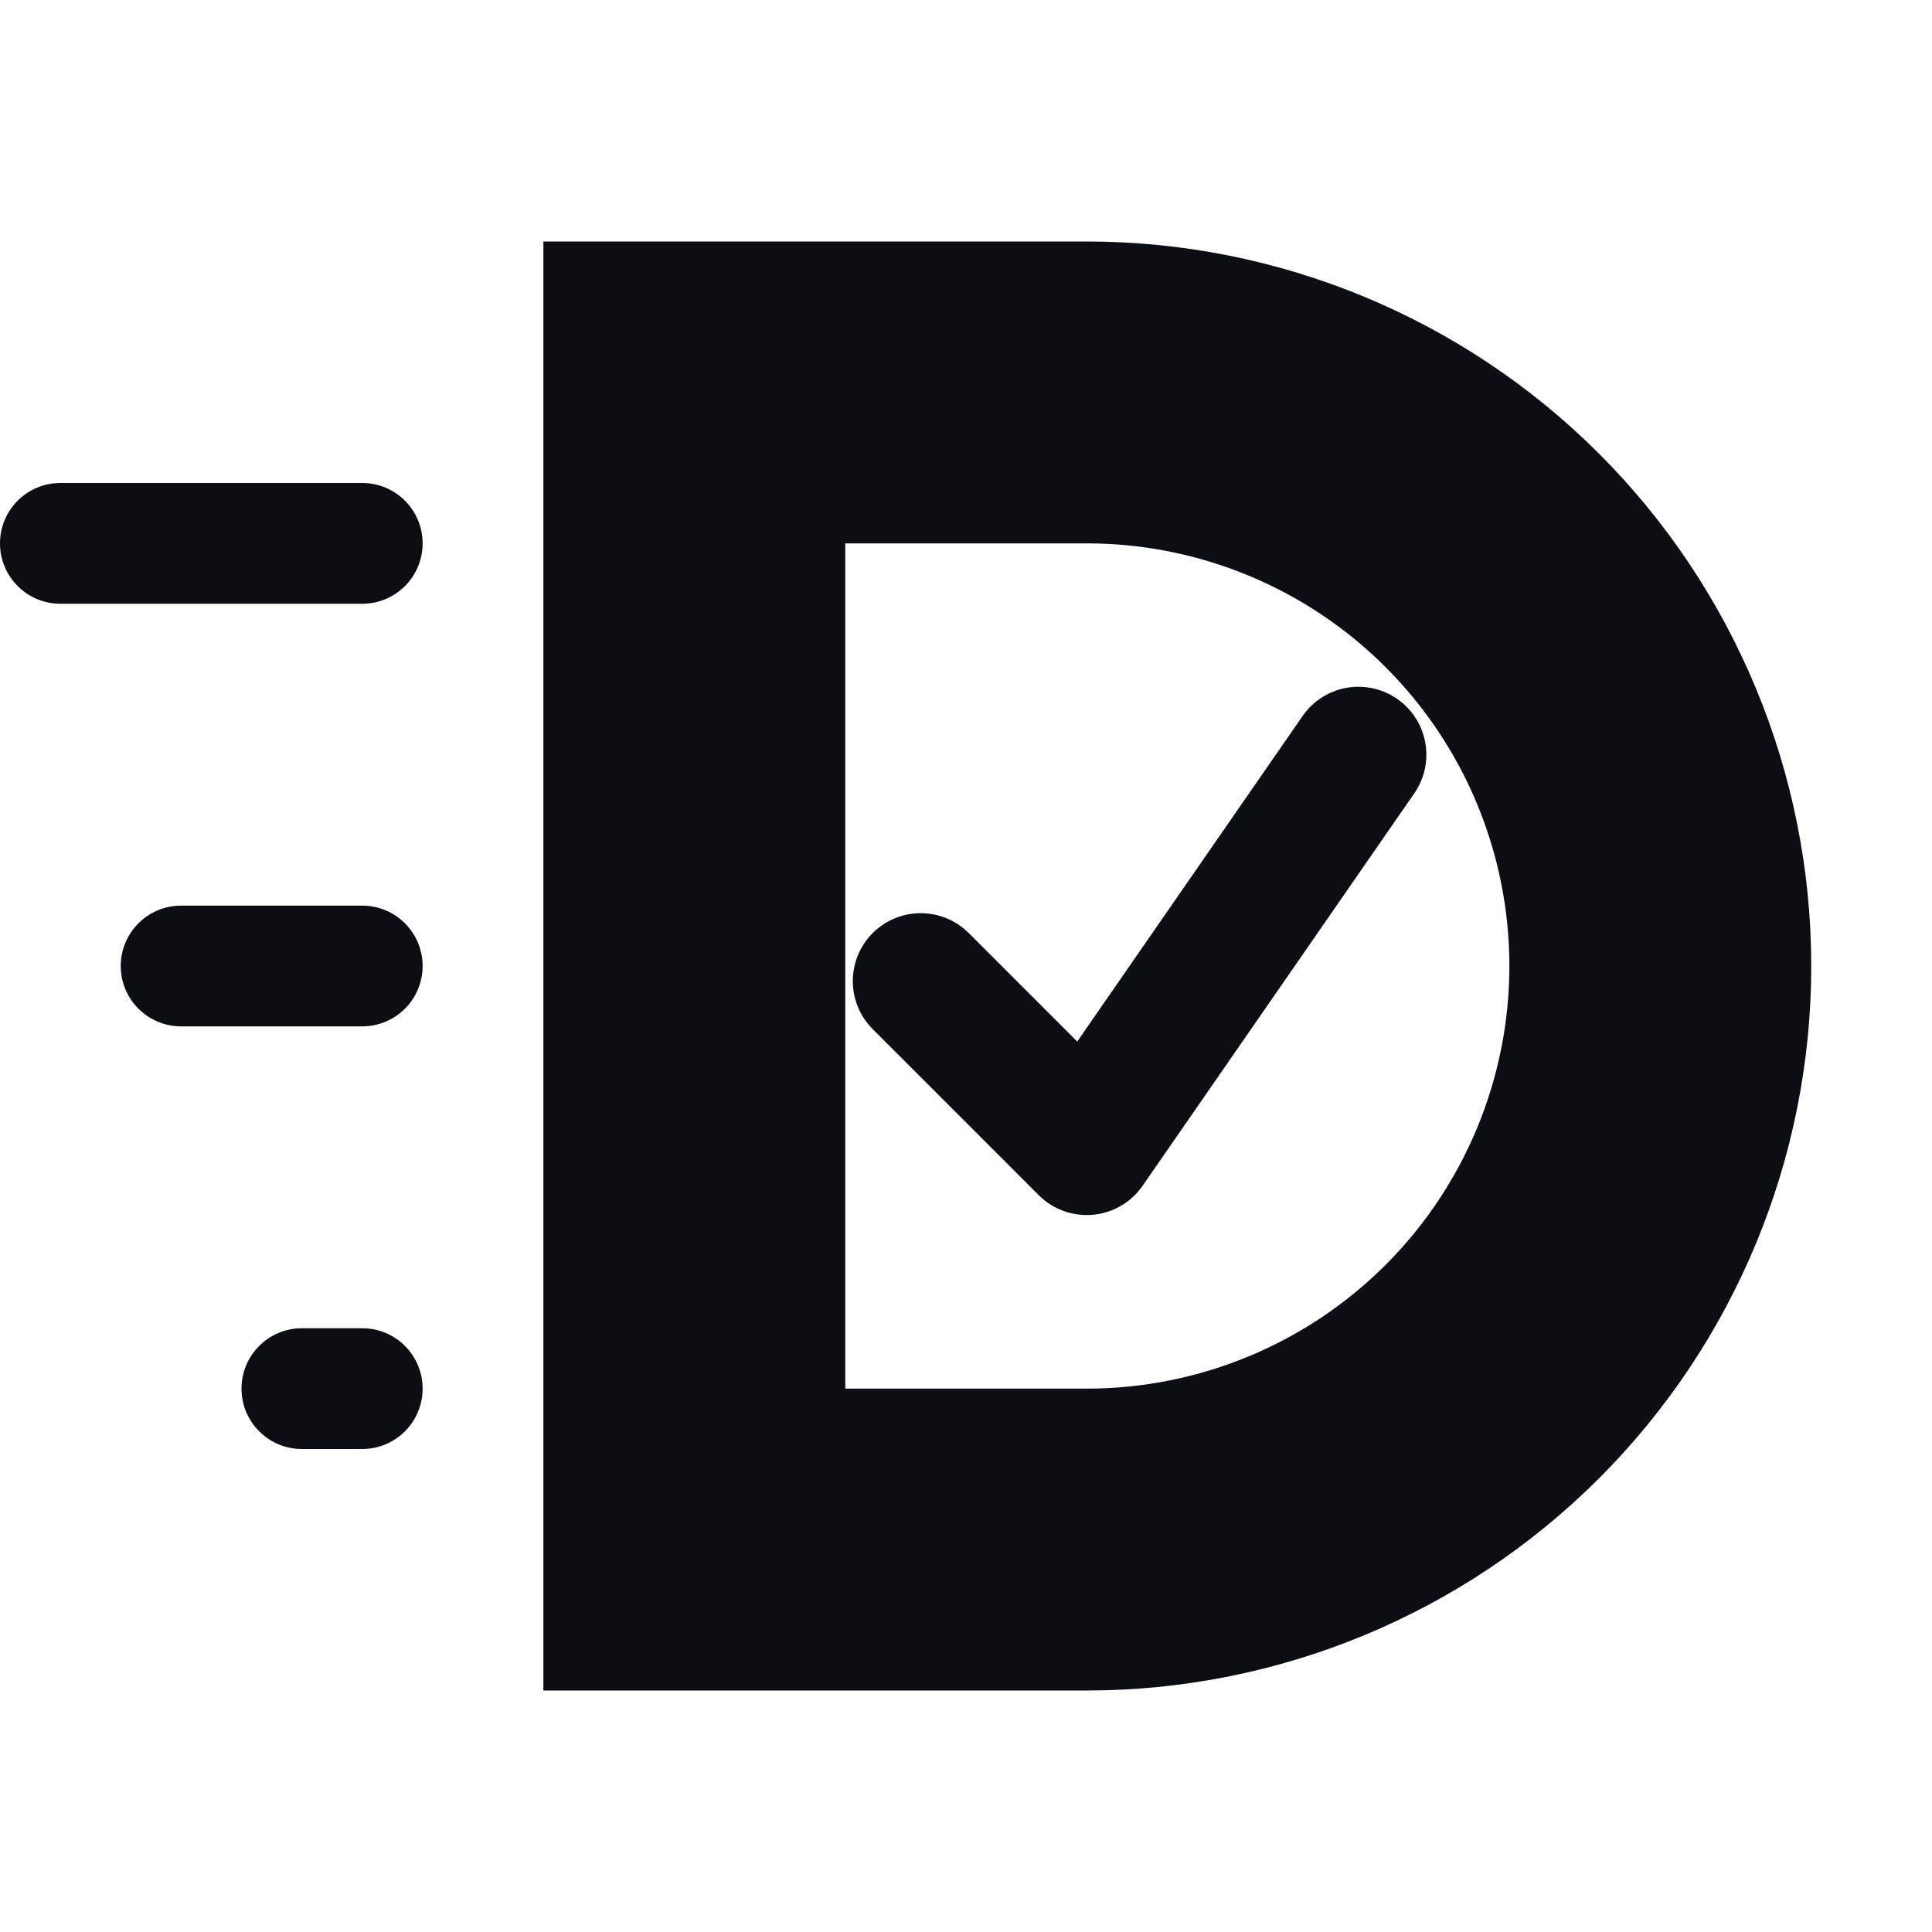
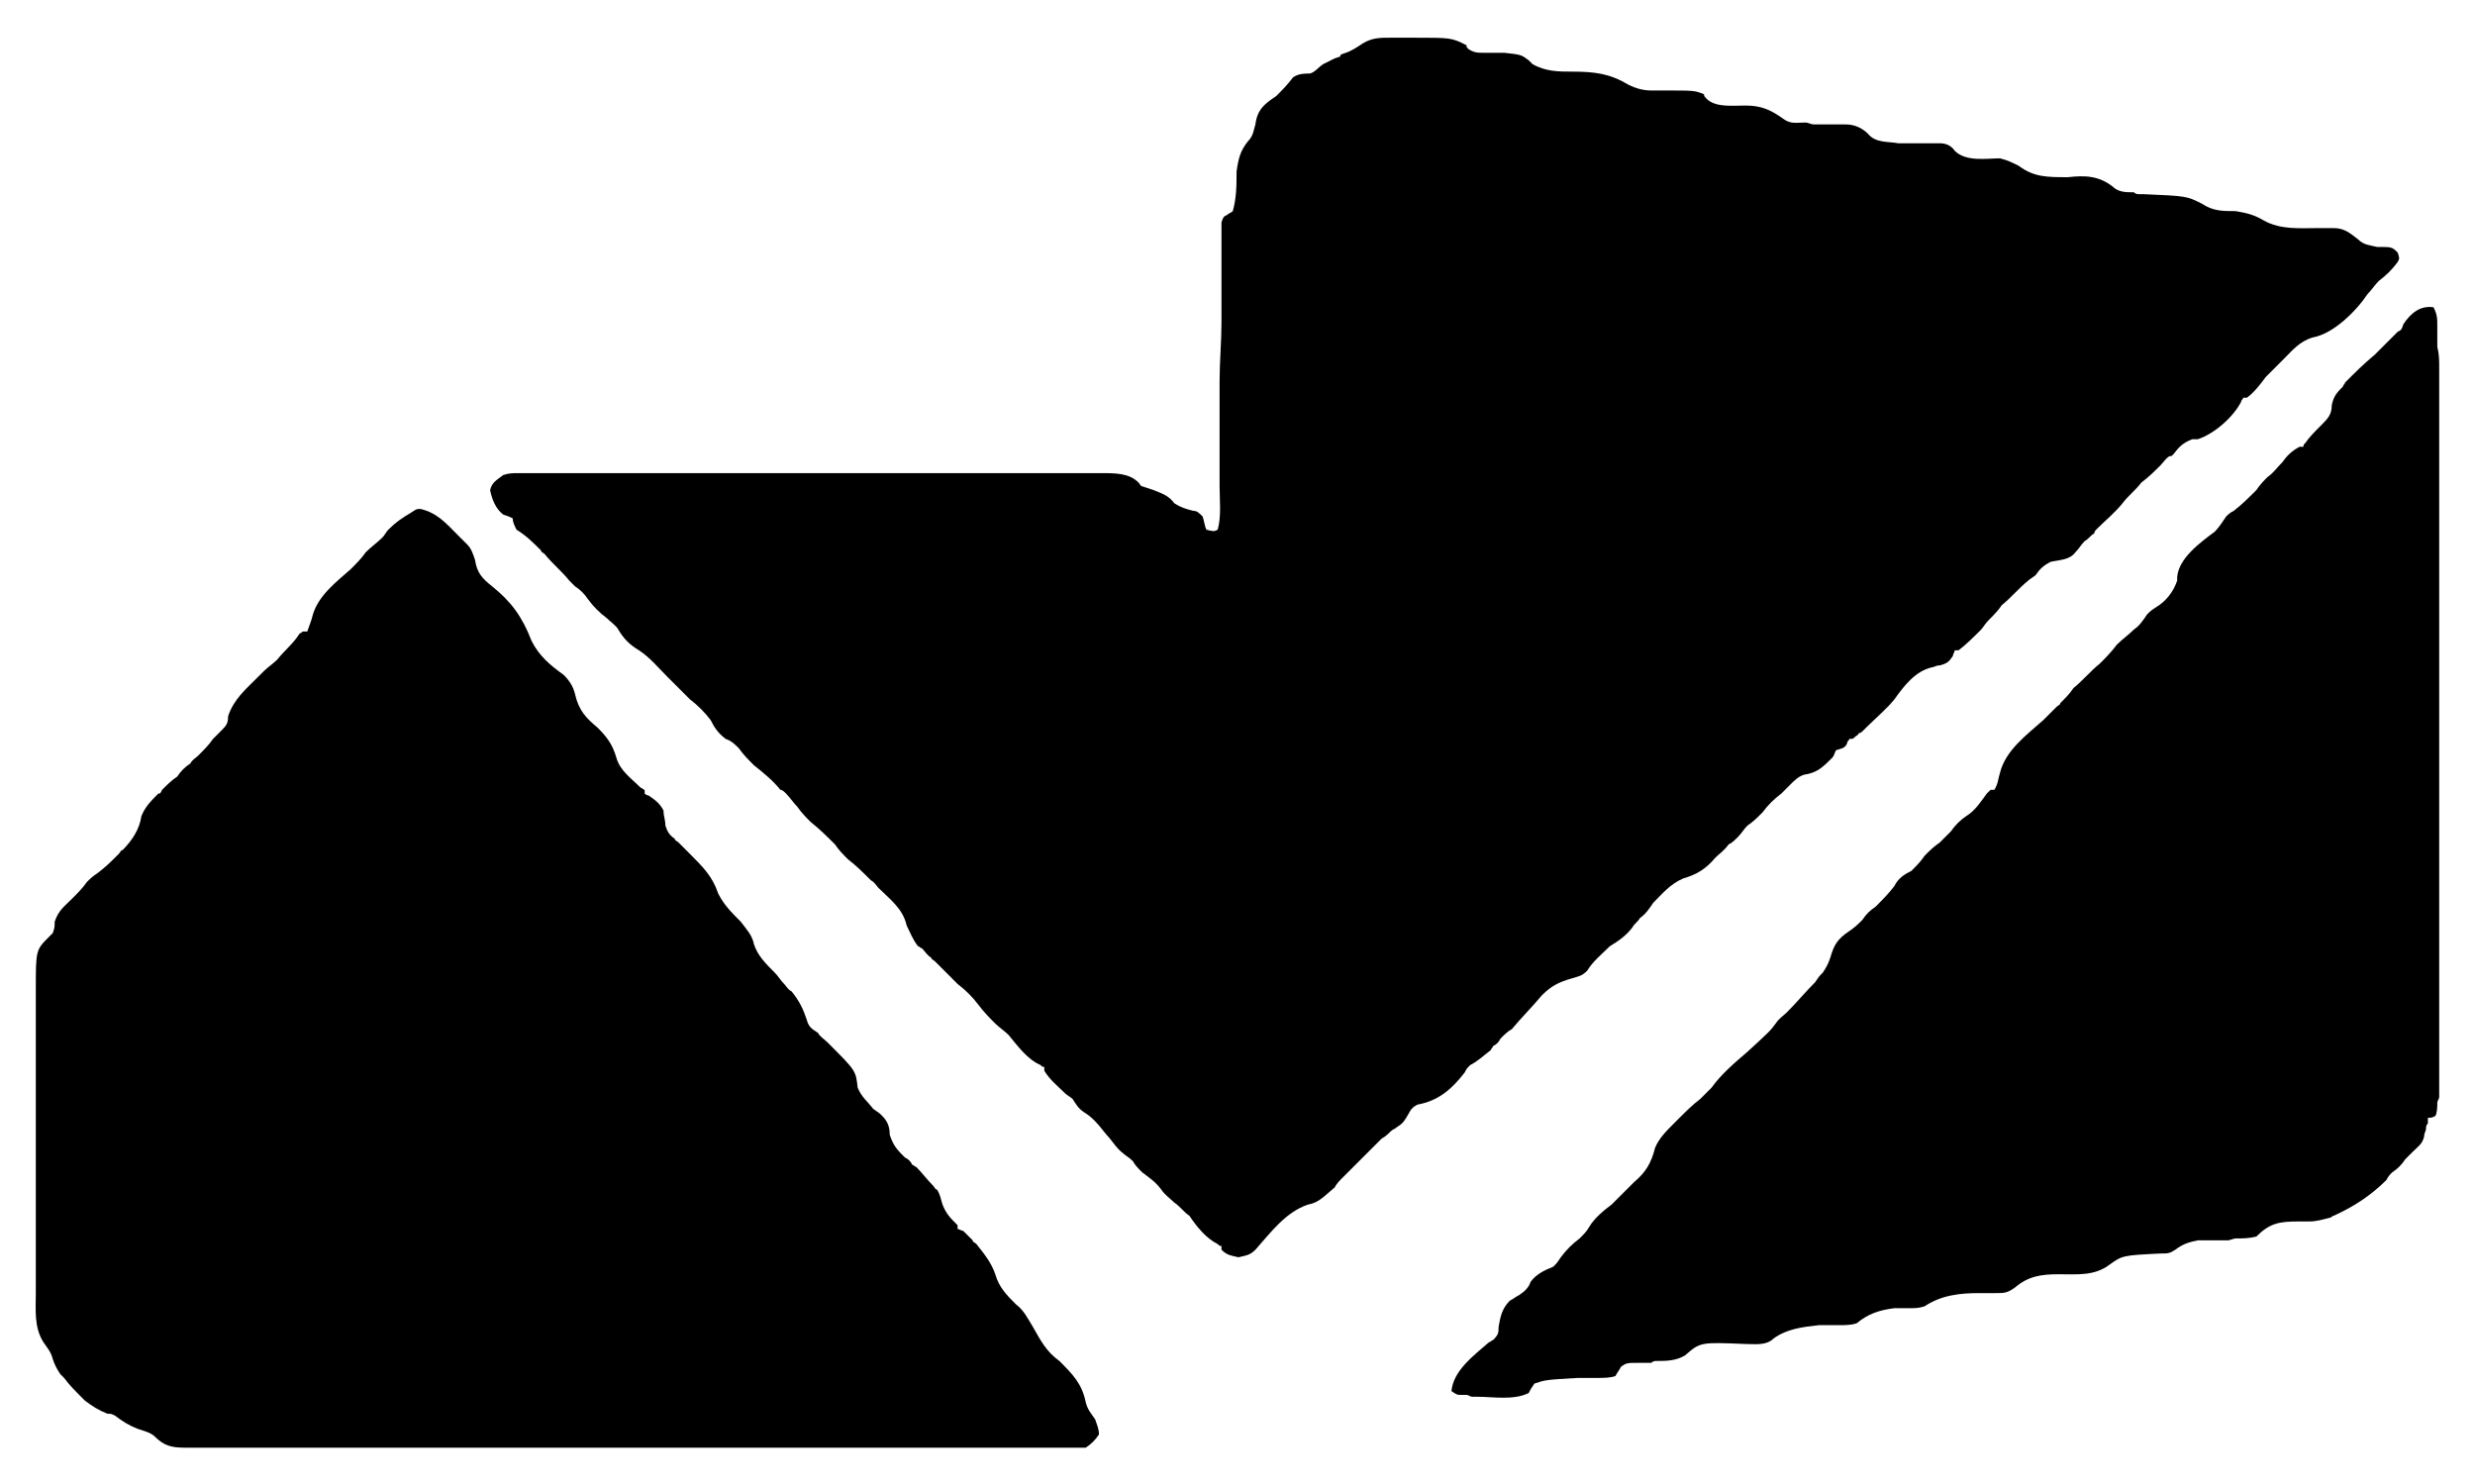
- <svg xmlns="http://www.w3.org/2000/svg" width="512" height="512" viewBox="0 0 64 64" fill="none">
-   <path d="M12 16H2a2 2 0 0 0 0 4h10a2 2 0 0 0 0-4ZM12 30H6a2 2 0 0 0 0 4h6a2 2 0 0 0 0-4ZM12 44h-2a2 2 0 0 0 0 4h2a2 2 0 0 0 0-4Z" fill="#0B0F14" />
-   <path fill-rule="evenodd" clip-rule="evenodd" d="M18 8H36C42.365 8 48.47 10.529 52.971 15.029C57.471 19.53 60 25.635 60 32C60 38.365 57.471 44.47 52.971 48.971C48.47 53.471 42.365 56 36 56H18V8ZM28 18H36C39.713 18 43.274 19.475 45.9 22.101C48.525 24.726 50 28.287 50 32C50 35.713 48.525 39.274 45.9 41.9C43.274 44.525 39.713 46 36 46H28V18Z" fill="#0B0F14" />
-   <path d="M30.5 32.5 36 38l9-13" stroke="#0B0F14" stroke-width="4.5" stroke-linecap="round" stroke-linejoin="round" />
+ <svg xmlns="http://www.w3.org/2000/svg" viewBox="757 3 1313 787" role="img">
+   <path transform="translate(1495 23)" d="M0 0 C1 -0 2 -0 2 -0 C4 -0 6 -0 7 -0 C9 -0 11 -0 12 -0 C32 -0 32 -0 40 4 C40 5 40 5 41 6 C44 8 46 8 49 8 C50 8 51 8 53 8 C55 8 58 8 60 8 C69 9 69 9 73 12 C73 12 74 13 75 14 C82 18 89 18 96 18 C108 18 116 19 126 25 C130 27 134 28 138 28 C139 28 140 28 142 28 C143 28 144 28 145 28 C161 28 161 28 166 30 C166 31 166 31 168 33 C173 37 181 36 188 36 C196 36 201 38 208 43 C212 46 215 45 220 45 C221 45 223 46 224 46 C226 46 229 46 231 46 C233 46 235 46 237 46 C238 46 238 46 241 46 C246 46 250 48 253 51 C257 56 264 55 269 56 C270 56 271 56 272 56 C274 56 277 56 280 56 C282 56 285 56 287 56 C287 56 287 56 291 56 C294 56 297 57 299 60 C305 66 316 64 323 64 C327 65 329 66 333 68 C341 74 348 74 359 74 C368 73 376 73 384 80 C387 82 390 82 394 82 C395 83 396 83 397 83 C397 83 397 83 399 83 C422 84 422 84 430 88 C436 92 441 92 448 92 C454 93 458 94 463 97 C472 102 482 101 492 101 C493 101 494 101 495 101 C497 101 498 101 500 101 C506 101 509 104 513 107 C516 110 519 110 523 111 C531 111 531 111 534 114 C535 117 535 117 534 119 C531 123 528 126 524 129 C522 131 520 134 518 136 C512 145 500 157 489 159 C482 161 478 166 474 170 C473 171 472 172 472 172 C469 175 467 177 464 180 C461 184 458 188 454 191 C453 191 453 191 452 191 C452 192 451 192 451 193 C447 201 437 210 428 213 C427 213 426 213 425 213 C420 215 418 217 415 221 C414 222 414 222 413 222 C411 223 410 225 408 227 C405 230 402 233 398 236 C395 240 391 243 388 247 C384 252 379 256 374 261 C374 261 373 262 373 263 C371 264 370 266 368 267 C366 269 365 271 363 273 C360 277 355 277 350 278 C346 280 344 282 342 285 C341 286 339 287 338 288 C333 292 329 297 324 301 C322 304 319 307 317 309 C315 311 314 313 313 314 C309 318 305 322 301 325 C300 325 300 325 299 325 C299 326 298 327 298 328 C296 331 295 332 291 333 C289 333 288 334 287 334 C278 336 272 344 267 351 C263 356 257 361 252 366 C252 366 251 367 250 368 C250 368 249 369 248 369 C248 370 247 370 246 371 C245 372 245 372 243 372 C243 373 242 373 242 374 C241 377 239 377 236 378 C235 380 235 381 234 382 C229 387 226 390 219 391 C216 392 214 394 212 396 C210 398 209 399 207 401 C203 404 200 407 197 411 C194 414 192 416 189 418 C187 420 186 422 184 424 C182 426 181 427 179 428 C177 431 174 433 172 435 C167 441 162 444 155 446 C148 449 144 454 139 459 C137 462 135 465 132 467 C131 469 129 470 128 472 C125 476 121 479 116 482 C112 486 107 490 104 495 C101 498 99 498 96 499 C89 501 85 503 80 508 C75 514 69 520 64 526 C62 527 60 529 58 531 C57 533 56 534 54 535 C54 536 53 536 53 537 C49 540 46 543 42 545 C40 547 40 547 39 549 C32 558 25 564 14 566 C10 568 10 570 8 573 C6 576 6 576 3 578 C2 579 1 579 0 580 C-1 581 -3 583 -5 584 C-7 586 -10 589 -12 591 C-23 602 -23 602 -26 605 C-27 606 -29 608 -30 610 C-35 614 -38 618 -44 619 C-56 623 -64 634 -72 643 C-75 646 -77 646 -81 647 C-85 646 -87 646 -90 643 C-90 643 -90 642 -90 641 C-91 641 -91 641 -92 640 C-98 637 -103 631 -107 625 C-110 623 -112 620 -115 618 C-117 616 -120 614 -122 611 C-125 607 -128 605 -132 602 C-134 600 -136 598 -137 596 C-139 594 -141 593 -142 592 C-146 589 -148 585 -151 582 C-155 577 -158 573 -163 570 C-166 568 -167 566 -169 563 C-170 562 -172 561 -173 560 C-177 556 -181 553 -184 548 C-184 548 -184 547 -184 546 C-185 546 -185 546 -186 545 C-193 542 -198 535 -203 529 C-205 527 -208 525 -210 523 C-213 520 -216 517 -219 513 C-222 509 -226 505 -230 502 C-234 498 -238 494 -242 490 C-243 489 -244 489 -244 488 C-246 487 -247 485 -249 483 C-250 483 -250 482 -251 482 C-254 478 -255 475 -257 471 C-259 462 -266 457 -272 451 C-273 450 -274 448 -276 447 C-280 443 -284 439 -288 436 C-291 433 -293 431 -295 428 C-299 424 -303 420 -308 416 C-310 414 -313 411 -315 408 C-317 406 -319 403 -321 401 C-322 400 -323 399 -324 399 C-328 394 -333 390 -338 386 C-341 383 -344 380 -346 377 C-348 375 -350 373 -353 372 C-357 369 -359 366 -361 362 C-364 358 -368 354 -372 351 C-376 347 -380 343 -384 339 C-389 334 -393 329 -399 325 C-404 322 -407 319 -410 314 C-411 312 -414 310 -416 308 C-420 305 -423 302 -426 298 C-428 295 -430 293 -433 291 C-434 290 -435 289 -436 288 C-440 283 -445 279 -449 274 C-450 273 -451 273 -451 272 C-455 268 -459 264 -464 261 C-465 259 -466 257 -466 255 C-468 254 -468 254 -471 253 C-475 250 -477 245 -478 240 C-477 236 -475 235 -471 232 C-468 231 -466 231 -463 231 C-462 231 -460 231 -459 231 C-459 231 -459 231 -455 231 C-455 231 -455 231 -451 231 C-448 231 -444 231 -440 231 C-437 231 -433 231 -429 231 C-420 231 -411 231 -403 231 C-397 231 -392 231 -386 231 C-371 231 -356 231 -342 231 C-341 231 -340 231 -339 231 C-338 231 -337 231 -336 231 C-334 231 -332 231 -330 231 C-329 231 -329 231 -327 231 C-311 231 -296 231 -280 231 C-264 231 -248 231 -232 231 C-223 231 -214 231 -205 231 C-197 231 -190 231 -182 231 C-178 231 -174 231 -170 231 C-166 231 -163 231 -159 231 C-157 231 -156 231 -154 231 C-146 231 -139 231 -134 236 C-133 237 -133 238 -132 238 C-129 239 -129 239 -126 240 C-121 242 -118 243 -115 247 C-112 249 -109 250 -105 251 C-103 251 -102 252 -100 254 C-99 257 -99 259 -98 261 C-94 262 -94 262 -92 261 C-90 254 -91 245 -91 238 C-91 236 -91 235 -91 234 C-91 231 -91 228 -91 225 C-91 220 -91 216 -91 211 C-91 202 -91 192 -91 182 C-91 172 -90 161 -90 151 C-90 147 -90 143 -90 139 C-90 130 -90 121 -90 112 C-90 112 -90 112 -90 109 C-90 107 -90 104 -90 102 C-90 101 -90 101 -90 98 C-89 95 -89 95 -87 94 C-86 93 -85 93 -84 92 C-82 85 -82 78 -82 71 C-81 64 -80 60 -76 55 C-73 52 -73 49 -72 46 C-71 38 -67 35 -61 31 C-58 28 -55 25 -52 21 C-49 19 -46 19 -43 19 C-40 18 -39 16 -36 14 C-34 13 -32 12 -30 11 C-30 11 -30 11 -27 10 C-27 9 -27 9 -24 8 C-21 7 -18 5 -15 3 C-10 -0 -6 0 0 0 Z " fill="currentColor" />
+   <path transform="translate(2048 166)" d="M0 0 C2 4 2 6 2 10 C2 11 2 12 2 13 C2 15 2 16 2 17 C2 18 2 20 2 21 C3 25 3 28 3 32 C3 34 3 37 3 39 C3 98 3 157 3 216 C3 229 3 242 3 255 C3 270 3 285 3 300 C3 302 3 303 3 305 C3 306 3 307 3 307 C3 313 3 319 3 324 C3 380 3 380 3 406 C3 408 3 409 3 411 C3 414 3 417 3 419 C3 420 2 421 2 422 C2 424 2 427 1 429 C-1 430 -1 430 -3 430 C-3 431 -3 432 -3 433 C-4 434 -4 435 -4 436 C-4 437 -5 438 -5 440 C-6 444 -8 445 -11 448 C-12 449 -14 451 -15 452 C-17 455 -19 457 -22 459 C-23 460 -24 461 -25 463 C-33 471 -42 477 -53 482 C-54 482 -54 483 -55 483 C-59 484 -62 485 -66 485 C-67 485 -68 485 -69 485 C-70 485 -71 485 -72 485 C-82 485 -87 486 -94 493 C-98 494 -101 494 -105 494 C-106 494 -108 495 -109 495 C-111 495 -114 495 -116 495 C-118 495 -121 495 -123 495 C-123 495 -123 495 -125 495 C-130 496 -133 497 -137 500 C-140 502 -141 502 -145 502 C-165 503 -165 503 -172 508 C-180 514 -189 513 -199 513 C-208 513 -215 514 -222 520 C-226 523 -228 523 -232 523 C-232 523 -232 523 -234 523 C-236 523 -238 523 -241 523 C-251 523 -261 524 -270 530 C-273 531 -275 531 -278 531 C-279 531 -280 531 -281 531 C-282 531 -284 531 -286 531 C-294 532 -300 534 -306 539 C-309 540 -312 540 -315 540 C-316 540 -317 540 -319 540 C-321 540 -324 540 -326 540 C-335 541 -343 542 -350 547 C-354 551 -360 550 -365 550 C-389 549 -389 549 -397 556 C-402 559 -407 559 -412 559 C-413 559 -414 559 -415 560 C-417 560 -419 560 -421 560 C-428 560 -428 560 -431 562 C-432 564 -433 565 -434 567 C-437 568 -440 568 -444 568 C-445 568 -446 568 -447 568 C-449 568 -452 568 -454 568 C-471 569 -471 569 -477 571 C-479 574 -479 574 -480 576 C-488 580 -499 578 -507 578 C-508 578 -509 578 -510 578 C-511 578 -512 577 -513 577 C-514 577 -514 577 -516 577 C-518 577 -518 577 -521 575 C-520 564 -509 556 -501 549 C-500 549 -500 548 -499 548 C-496 545 -496 544 -496 541 C-495 535 -494 531 -490 527 C-488 526 -487 525 -485 524 C-482 522 -480 520 -479 517 C-476 513 -472 511 -467 509 C-465 507 -465 507 -463 504 C-460 500 -457 497 -453 494 C-451 492 -449 490 -448 488 C-445 483 -440 479 -436 476 C-434 474 -431 471 -429 469 C-426 466 -426 466 -424 464 C-418 459 -415 454 -413 446 C-411 441 -407 437 -403 433 C-403 433 -402 432 -401 431 C-397 427 -393 423 -389 420 C-387 418 -385 416 -383 414 C-378 407 -371 401 -364 395 C-352 384 -352 384 -349 380 C-347 377 -345 376 -343 374 C-338 369 -333 363 -328 358 C-326 355 -326 355 -324 353 C-322 350 -321 348 -320 345 C-318 338 -316 335 -310 331 C-307 329 -305 327 -303 325 C-301 322 -299 320 -296 318 C-292 314 -289 311 -286 307 C-284 303 -281 301 -277 299 C-274 296 -272 294 -270 291 C-267 288 -265 286 -262 284 C-260 282 -258 280 -256 278 C-254 275 -251 272 -248 270 C-243 267 -240 262 -237 258 C-236 257 -236 257 -235 256 C-234 256 -234 256 -233 256 C-231 253 -231 250 -230 247 C-227 235 -216 227 -207 219 C-205 217 -202 214 -200 212 C-199 211 -198 211 -198 210 C-195 207 -193 205 -191 202 C-186 198 -182 193 -177 189 C-174 186 -171 183 -168 179 C-165 176 -162 174 -159 171 C-156 169 -154 166 -152 163 C-150 161 -150 161 -147 159 C-142 156 -138 151 -136 145 C-136 144 -136 143 -136 143 C-135 133 -124 125 -116 119 C-114 117 -112 114 -110 111 C-109 110 -108 109 -106 108 C-102 105 -98 101 -94 97 C-92 94 -90 92 -88 90 C-85 88 -83 85 -80 82 C-78 79 -75 76 -71 74 C-70 74 -70 74 -69 74 C-69 73 -69 73 -68 72 C-66 69 -63 66 -60 63 C-56 59 -54 57 -54 52 C-53 47 -51 45 -48 42 C-48 41 -47 41 -47 40 C-42 35 -37 30 -31 25 C-28 22 -25 19 -22 16 C-21 15 -21 15 -19 13 C-17 12 -17 12 -16 9 C-12 3 -7 -1 0 0 Z " fill="currentColor" />
+   <path transform="translate(980 273)" d="M0 0 C9 2 14 8 20 14 C22 16 23 17 25 19 C27 21 28 24 29 27 C30 34 33 37 38 41 C48 49 54 57 59 70 C63 78 69 83 76 88 C79 91 81 94 82 98 C84 107 88 111 94 116 C99 121 102 125 104 132 C106 139 112 143 117 148 C118 148 118 149 119 149 C119 150 119 150 119 151 C119 151 120 152 121 152 C124 154 127 156 129 160 C129 163 130 165 130 168 C131 171 132 173 135 175 C135 176 136 176 137 177 C139 179 141 181 143 183 C150 190 155 195 158 204 C161 210 165 214 170 219 C173 223 176 226 177 231 C179 237 183 241 188 246 C190 248 191 250 193 252 C194 253 195 255 197 256 C201 261 203 265 205 271 C206 275 208 276 211 278 C212 280 214 281 216 283 C216 283 217 284 217 284 C231 298 231 298 232 307 C234 312 237 314 240 318 C241 319 243 320 244 321 C244 321 244 321 245 322 C248 325 249 328 249 332 C251 338 253 340 257 344 C259 345 260 346 261 348 C262 348 262 349 263 349 C266 352 269 356 272 359 C273 360 273 361 274 361 C276 364 276 366 277 369 C279 374 281 376 285 380 C285 381 285 381 285 382 C286 382 287 383 288 383 C290 385 291 386 293 388 C293 389 294 389 295 390 C299 395 303 400 305 406 C307 413 311 417 316 422 C320 425 322 429 325 434 C329 441 332 447 339 452 C346 459 351 464 353 474 C354 478 356 480 358 483 C359 486 360 488 360 491 C358 494 356 496 353 498 C350 498 348 498 345 498 C344 498 343 498 342 498 C340 498 337 498 334 498 C332 498 330 498 328 498 C323 498 317 498 312 498 C306 498 300 498 294 498 C282 498 271 498 259 498 C250 498 240 498 231 498 C228 498 225 498 223 498 C222 498 222 498 221 498 C202 498 183 498 164 498 C163 498 163 498 161 498 C158 498 154 498 150 498 C150 498 149 498 148 498 C147 498 145 498 144 498 C121 498 99 498 76 498 C50 498 25 498 -1 498 C-3 498 -6 498 -9 498 C-9 498 -9 498 -11 498 C-21 498 -31 498 -41 498 C-53 498 -64 498 -76 498 C-81 498 -87 498 -93 498 C-99 498 -104 498 -109 498 C-111 498 -113 498 -115 498 C-118 498 -120 498 -123 498 C-124 498 -125 498 -125 498 C-132 498 -136 497 -141 492 C-143 490 -147 489 -150 488 C-155 486 -158 484 -162 481 C-164 480 -164 480 -166 480 C-171 478 -174 476 -178 473 C-179 472 -179 472 -180 471 C-183 468 -186 465 -189 461 C-190 460 -190 460 -191 459 C-193 456 -194 454 -195 451 C-196 447 -198 445 -200 442 C-205 434 -204 425 -204 416 C-204 414 -204 412 -204 410 C-204 405 -204 400 -204 395 C-204 389 -204 384 -204 378 C-204 369 -204 360 -204 351 C-204 340 -204 330 -204 319 C-204 309 -204 299 -204 289 C-204 285 -204 280 -204 276 C-204 271 -204 266 -204 261 C-204 259 -204 257 -204 255 C-204 234 -204 234 -197 227 C-196 226 -196 226 -195 225 C-194 222 -194 222 -194 219 C-192 213 -189 211 -185 207 C-182 204 -179 201 -177 198 C-175 196 -174 195 -171 193 C-167 190 -164 187 -160 183 C-159 182 -159 181 -158 181 C-153 176 -149 170 -148 163 C-146 158 -143 155 -139 151 C-138 151 -138 151 -137 149 C-134 146 -132 144 -129 142 C-127 139 -125 137 -122 135 C-121 133 -119 132 -118 131 C-115 128 -112 125 -110 122 C-108 120 -108 120 -106 118 C-103 115 -102 114 -102 110 C-99 101 -93 96 -86 89 C-85 88 -84 87 -83 86 C-81 84 -78 82 -76 80 C-72 75 -67 71 -64 66 C-63 66 -63 65 -62 65 C-62 65 -61 65 -60 65 C-59 62 -58 60 -57 56 C-54 46 -45 39 -37 32 C-34 29 -31 26 -29 23 C-26 20 -23 18 -20 15 C-19 14 -18 12 -17 11 C-13 7 -10 5 -5 2 C-2 -0 -2 -0 0 0 Z " fill="currentColor" />
</svg>
